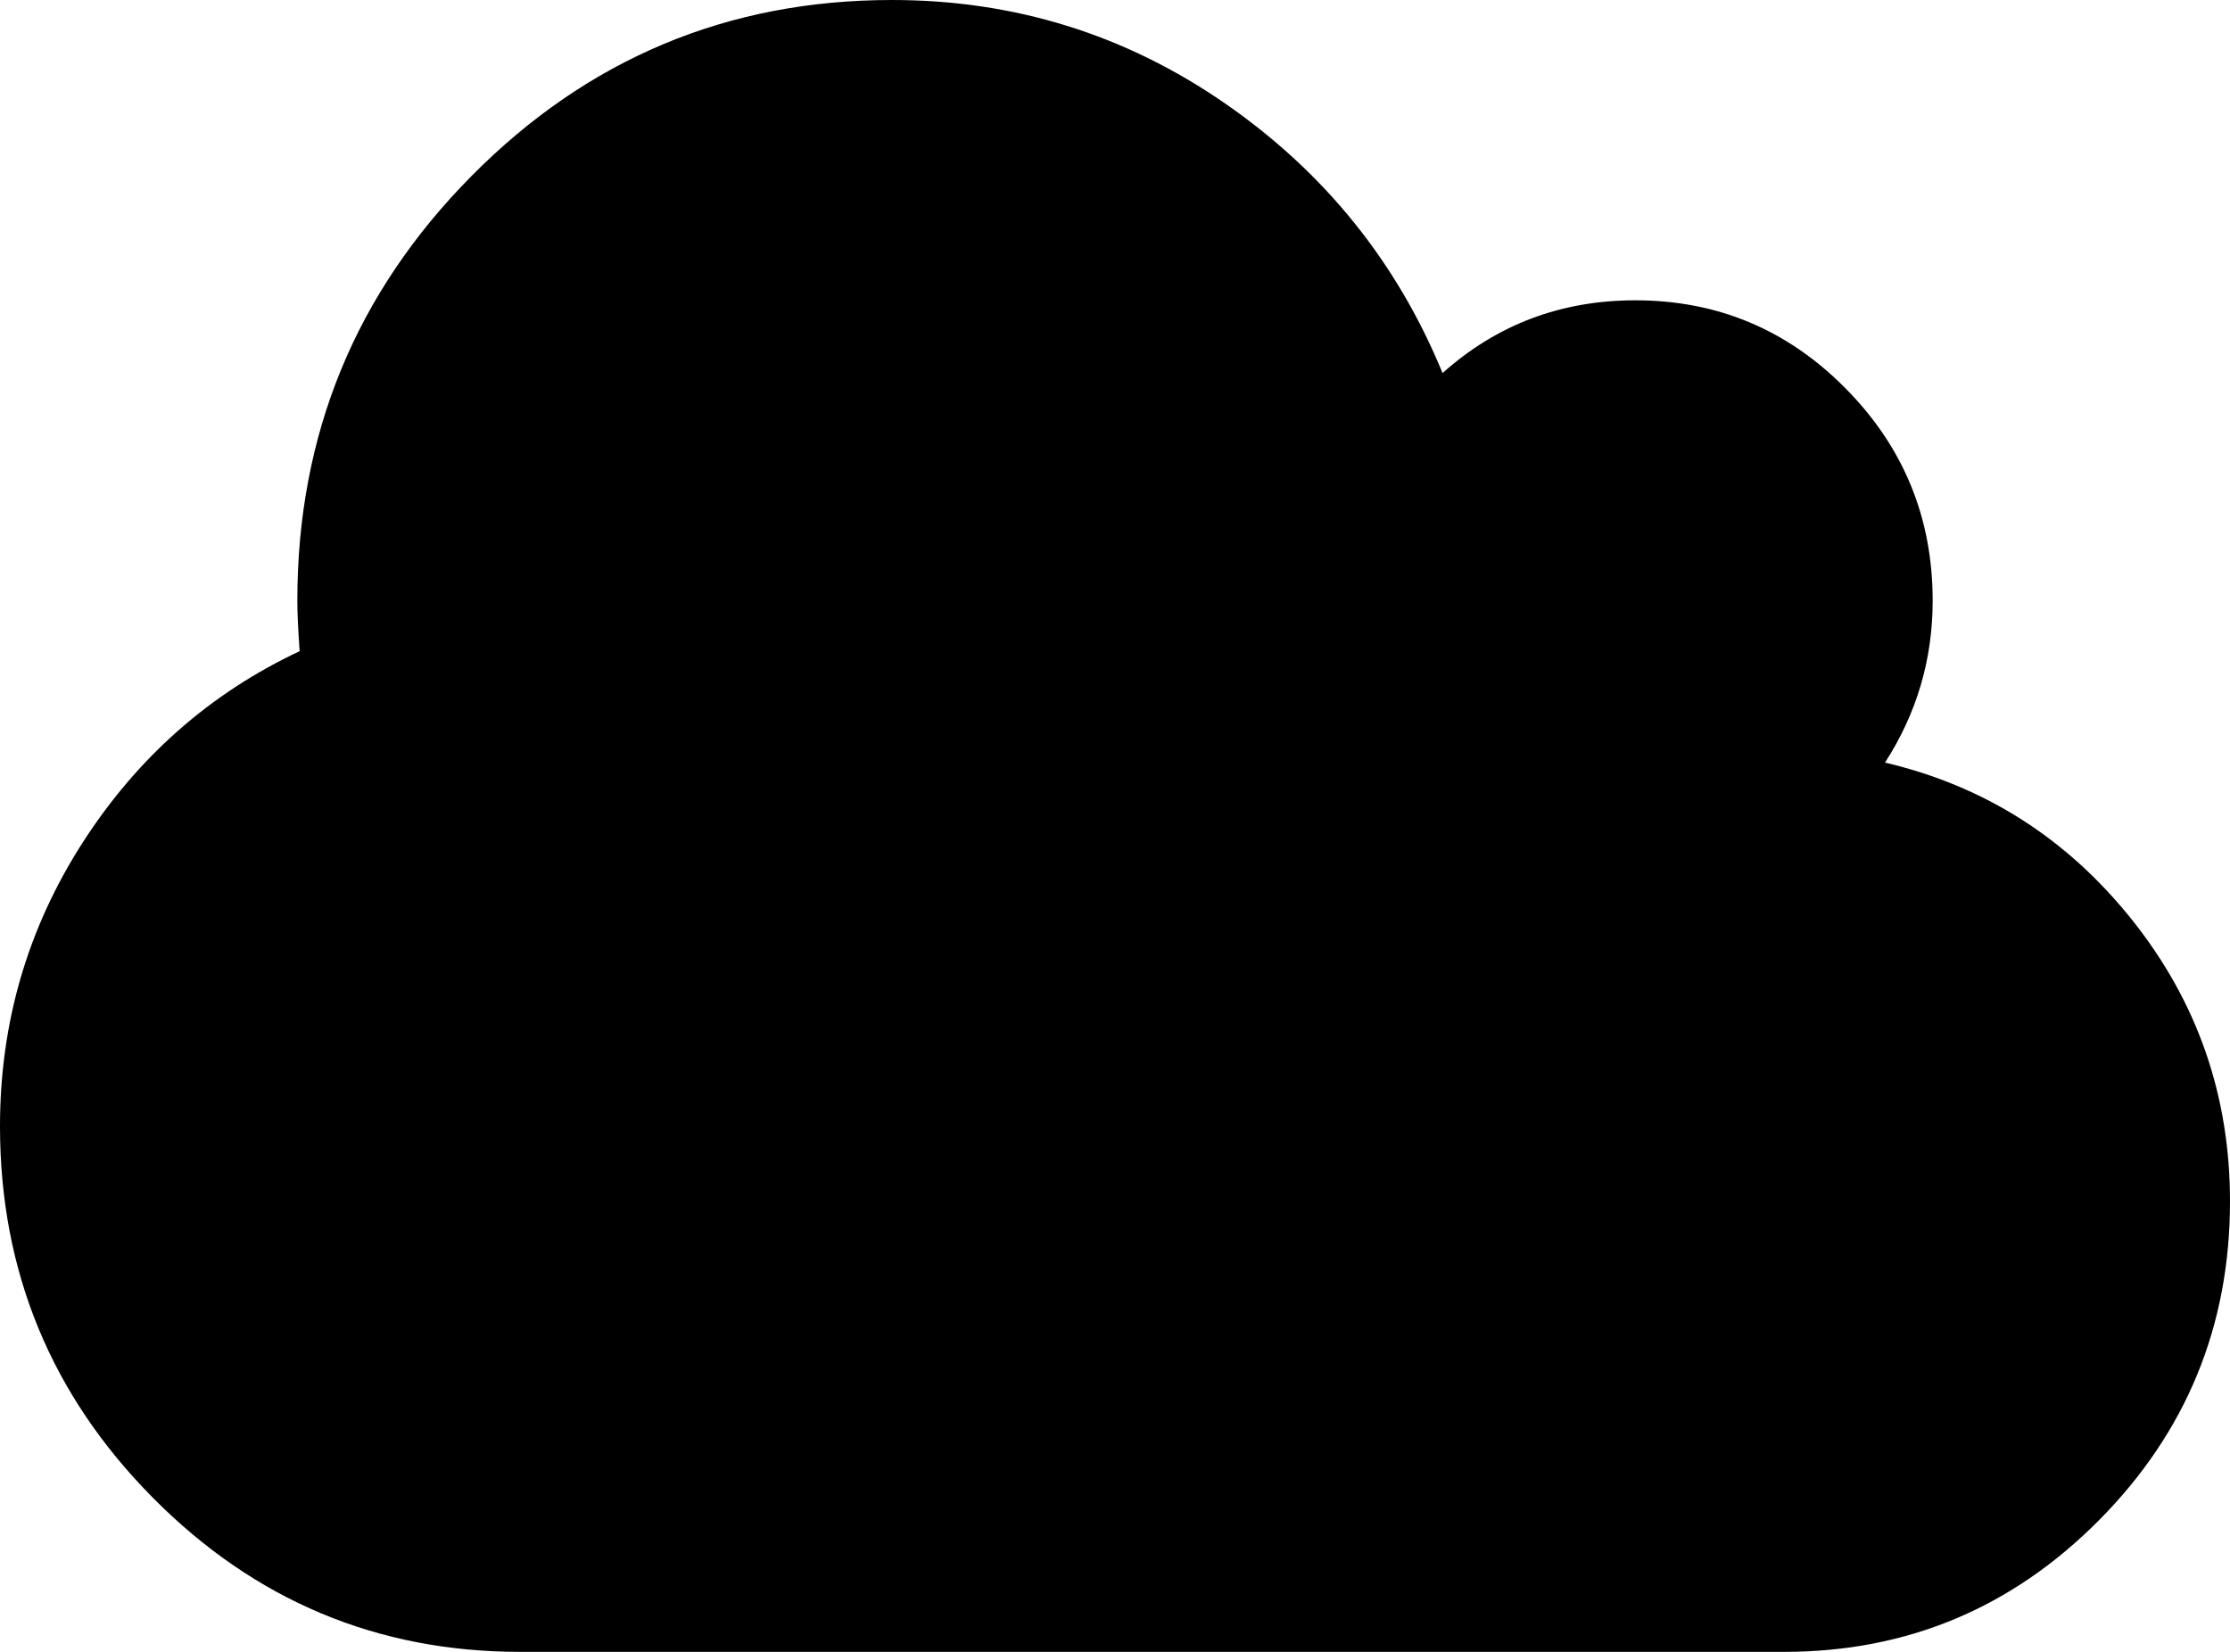
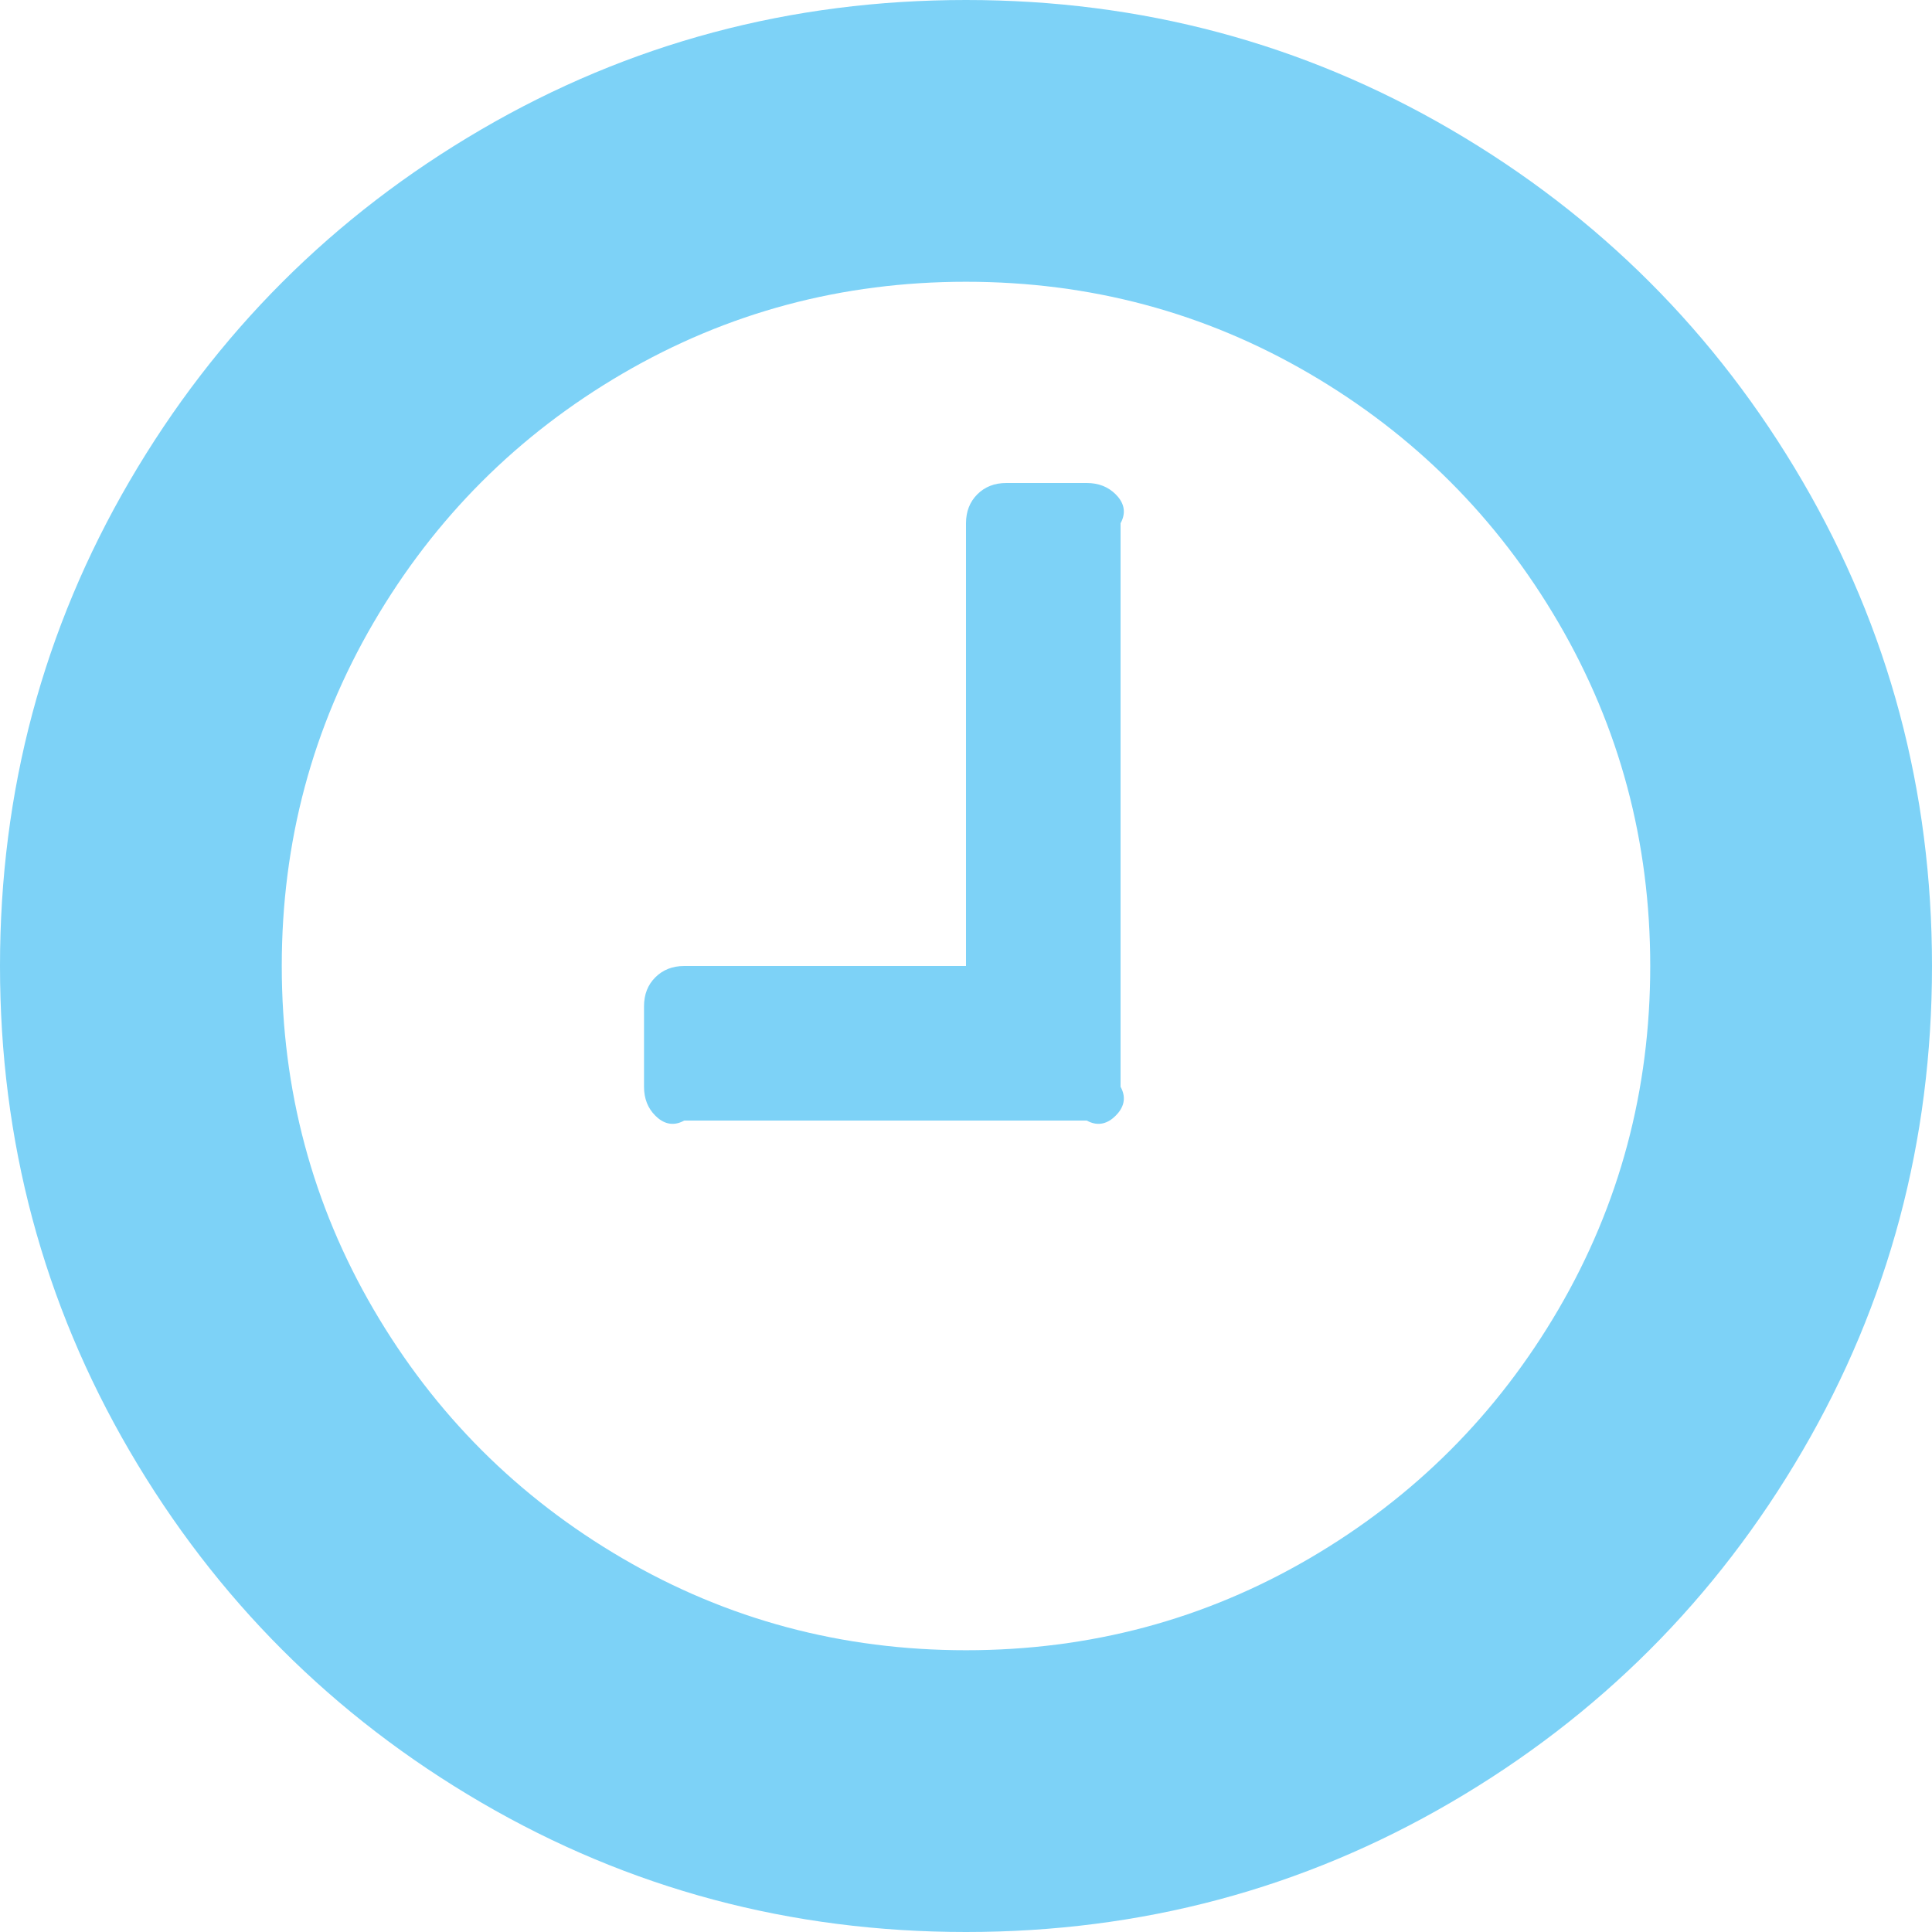
- <svg xmlns="http://www.w3.org/2000/svg" version="1.1" width="27px" height="20px">
-   <g transform="matrix(1 0 0 1 -255 -198 )">
-     <path d="M 25.819 11.143  C 26.606 12.133  27 13.267  27 14.545  C 27 16.051  26.473 17.337  25.418 18.402  C 24.363 19.467  23.091 20  21.6 20  L 6.3 20  C 4.566 20  3.082 19.377  1.849 18.132  C 0.616 16.887  0 15.388  0 13.636  C 0 12.386  0.333 11.243  0.998 10.206  C 1.664 9.169  2.541 8.395  3.628 7.884  C 3.609 7.618  3.6 7.415  3.6 7.273  C 3.6 5.265  4.303 3.551  5.709 2.131  C 7.116 0.71  8.812 0  10.8 0  C 12.281 0  13.624 0.417  14.829 1.25  C 16.034 2.083  16.913 3.172  17.466 4.517  C 18.122 3.93  18.9 3.636  19.8 3.636  C 20.794 3.636  21.642 3.991  22.345 4.702  C 23.048 5.412  23.4 6.269  23.4 7.273  C 23.4 7.983  23.208 8.636  22.823 9.233  C 24.033 9.517  25.031 10.154  25.819 11.143  Z " fill-rule="nonzero" fill="#000000" stroke="none" transform="matrix(1 0 0 1 255 198 )" />
+ <svg xmlns="http://www.w3.org/2000/svg" version="1.1" width="50px" height="50px">
+   <g transform="matrix(1 0 0 1 -79 -686 )">
+     <path d="M 28.874 12.793  C 29.069 12.988  29.167 13.238  29 13.542  L 29 28.125  C 29.167 28.429  29.069 28.678  28.874 28.874  C 28.678 29.069  28.429 29.167  28.125 29  L 17.708 29  C 17.405 29.167  17.155 29.069  16.96 28.874  C 16.764 28.678  16.667 28.429  16.667 28.125  L 16.667 26.042  C 16.667 25.738  16.764 25.488  16.96 25.293  C 17.155 25.098  17.405 25  17.708 25  L 25 25  L 25 13.542  C 25 13.238  25.098 12.988  25.293 12.793  C 25.488 12.598  25.738 12.5  26.042 12.5  L 28.125 12.5  C 28.429 12.5  28.678 12.598  28.874 12.793  Z M 40.332 33.887  C 41.916 31.174  42.708 28.212  42.708 25  C 42.708 21.788  41.916 18.826  40.332 16.113  C 38.748 13.401  36.599 11.252  33.887 9.668  C 31.174 8.084  28.212 7.292  25 7.292  C 21.788 7.292  18.826 8.084  16.113 9.668  C 13.401 11.252  11.252 13.401  9.668 16.113  C 8.084 18.826  7.292 21.788  7.292 25  C 7.292 28.212  8.084 31.174  9.668 33.887  C 11.252 36.599  13.401 38.748  16.113 40.332  C 18.826 41.916  21.788 42.708  25 42.708  C 28.212 42.708  31.174 41.916  33.887 40.332  C 36.599 38.748  38.748 36.599  40.332 33.887  Z M 46.647 12.451  C 48.882 16.281  50 20.464  50 25  C 50 29.536  48.882 33.719  46.647 37.549  C 44.412 41.379  41.379 44.412  37.549 46.647  C 33.719 48.882  29.536 50  25 50  C 20.464 50  16.281 48.882  12.451 46.647  C 8.621 44.412  5.588 41.379  3.353 37.549  C 1.118 33.719  0 29.536  0 25  C 0 20.464  1.118 16.281  3.353 12.451  C 5.588 8.621  8.621 5.588  12.451 3.353  C 16.281 1.118  20.464 0  25 0  C 29.536 0  33.719 1.118  37.549 3.353  C 41.379 5.588  44.412 8.621  46.647 12.451  Z " fill-rule="nonzero" fill="#7dd2f7" stroke="none" transform="matrix(1 0 0 1 79 686 )" />
  </g>
</svg>
